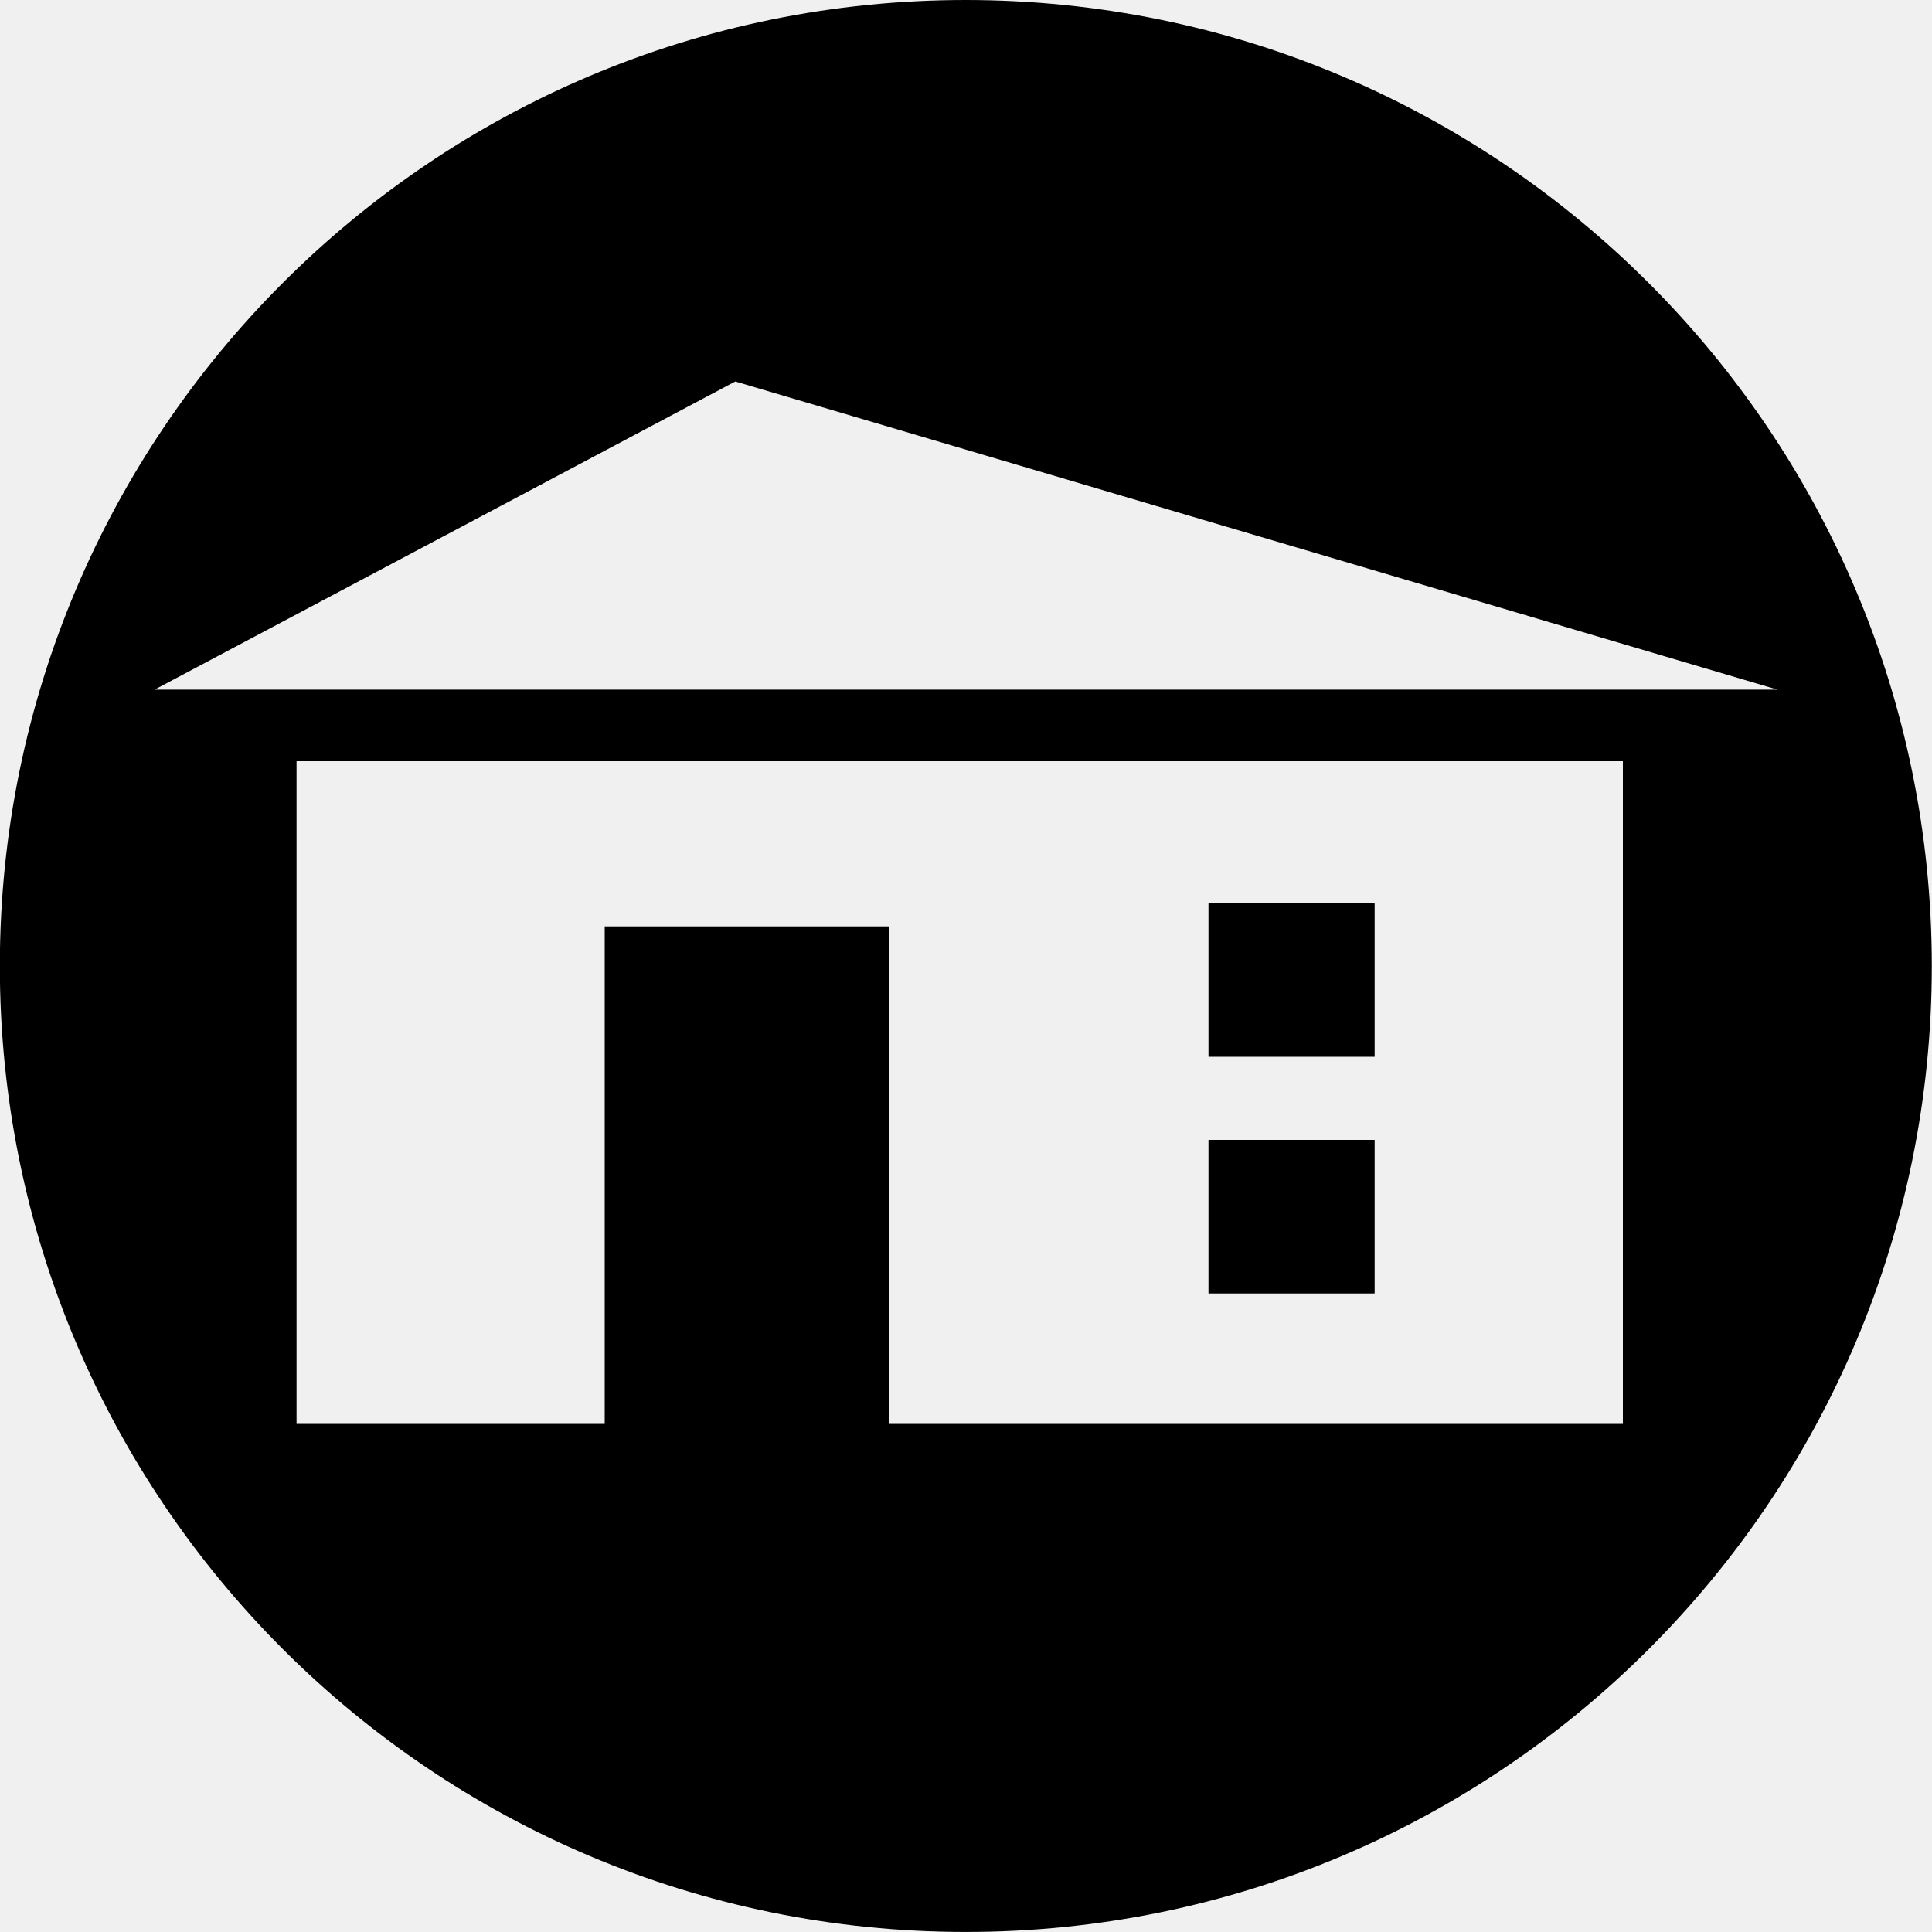
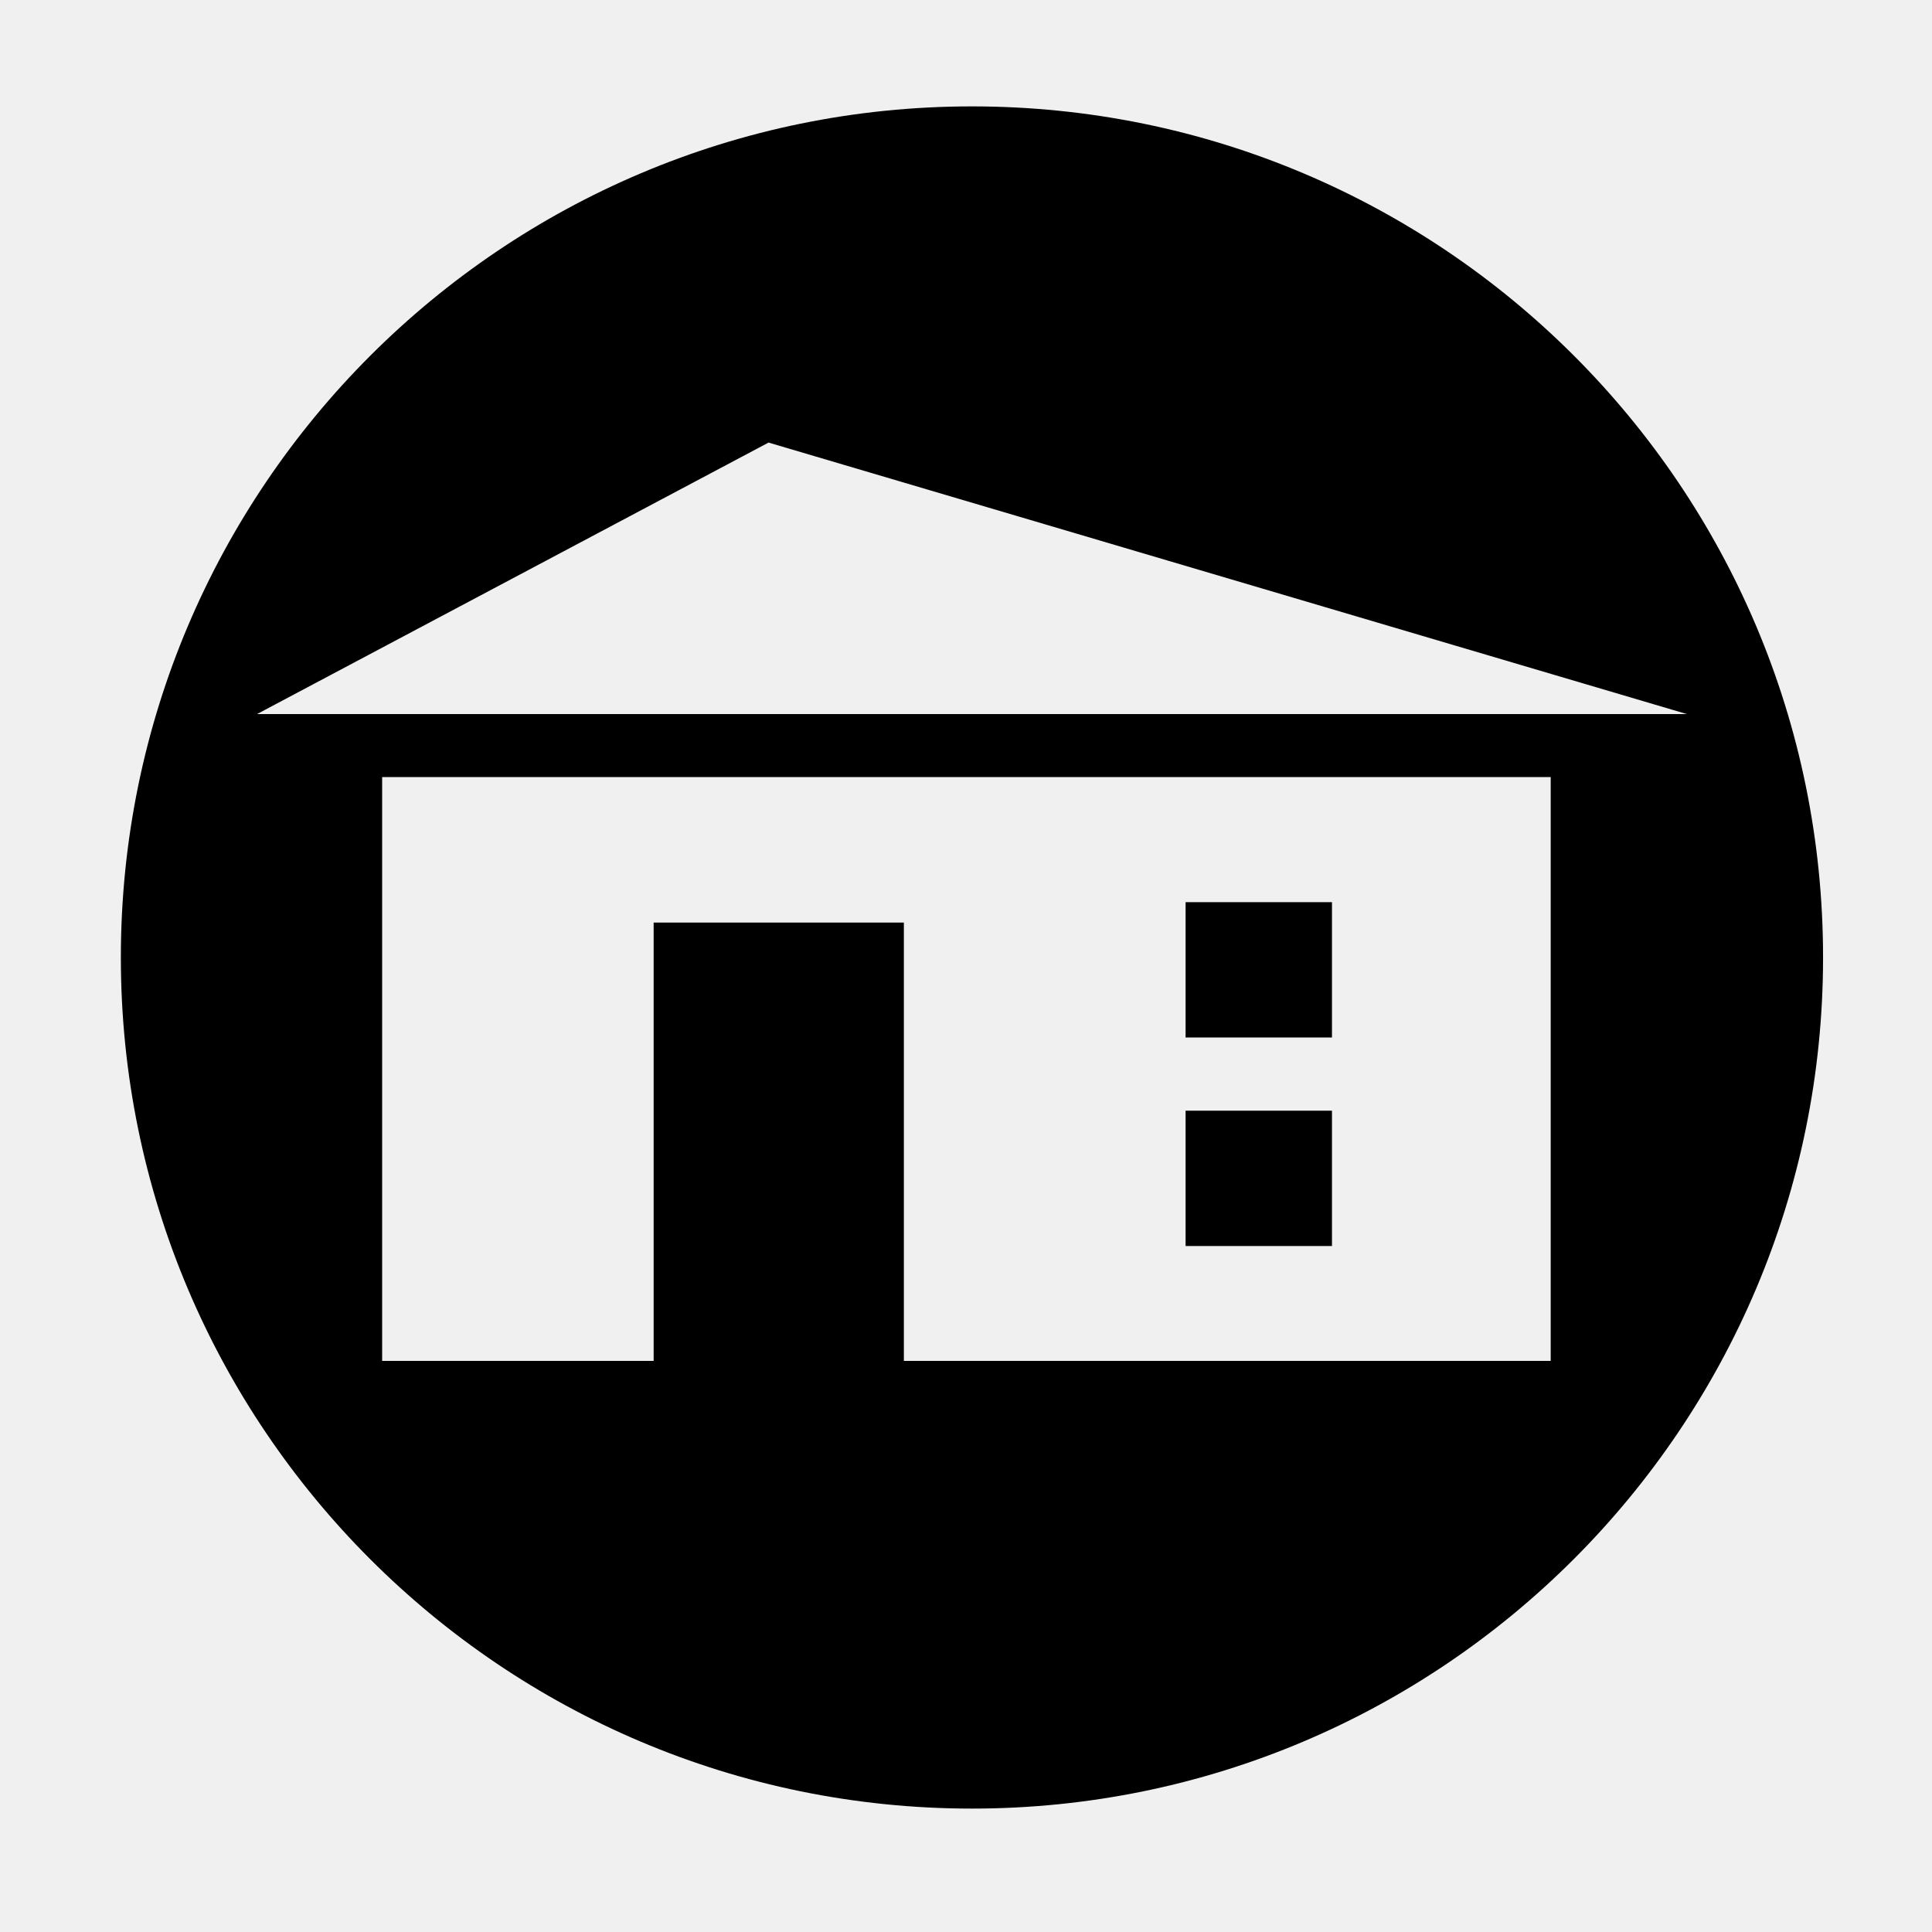
- <svg xmlns="http://www.w3.org/2000/svg" viewBox="0 0 47.905 47.905">
-   <g id="Home-Icon" transform="translate(-14.2 -12.5)">
-     <rect id="Rectangle_4" data-name="Rectangle 4" width="4.12" height="3.808" transform="translate(44.165 40.764)" />
-     <path id="Path_6" data-name="Path 6" d="M38.152,12.5A23.952,23.952,0,1,0,62.1,36.452,23.961,23.961,0,0,0,38.152,12.5ZM54.44,47.806h-18.2V35.47H29.194V47.806H21.553V31.375H54.44V47.806ZM18.032,29.6l14.4-7.641L58.273,29.6Z" transform="translate(0)" />
-     <rect id="Rectangle_5" data-name="Rectangle 5" width="4.12" height="3.808" transform="translate(44.165 34.896)" />
+ <svg xmlns="http://www.w3.org/2000/svg" version="1.1" id="Layer_1" x="0px" y="0px" viewBox="0 0 227 227" style="enable-background:new 0 0 227 227;" xml:space="preserve">
+   <style type="text/css">
+ 	.Drop_x0020_Shadow{fill:none;}
+ 	.Outer_x0020_Glow_x0020_5_x0020_pt{fill:none;}
+ 	.Blue_x0020_Neon{fill:none;stroke:#8AACDA;stroke-width:7;stroke-linecap:round;stroke-linejoin:round;}
+ 	.Chrome_x0020_Highlight{fill:url(#SVGID_1_);stroke:#FFFFFF;stroke-width:0.363;stroke-miterlimit:1;}
+ 	.Jive_GS{fill:#FFDD00;}
+ 	.Alyssa_GS{fill:#A6D0E4;}
+ </style>
+   <linearGradient id="SVGID_1_" gradientUnits="userSpaceOnUse" x1="-569" y1="-271" x2="-569" y2="-272">
+     <stop offset="0" style="stop-color:#656565" />
+     <stop offset="0.618" style="stop-color:#1B1B1B" />
+     <stop offset="0.629" style="stop-color:#545454" />
+     <stop offset="0.983" style="stop-color:#3E3E3E" />
+   </linearGradient>
+   <g>
+     <rect x="139.3" y="130.5" width="17.2" height="15.9" />
+     <path d="M114.2,12.5c-55.2,0-100,44.8-100,100c0,55.2,44.8,100,100,100s100-44.8,100-100C214.2,57.2,169.4,12.5,114.2,12.5z    M182.2,159.9h-76v-51.5H76.8v51.5H44.9V91.3h137.3V159.9z M30.2,83.9L90.3,52l107.9,31.9H30.2z" />
+     <rect x="139.3" y="106" width="17.2" height="15.9" />
  </g>
</svg>
